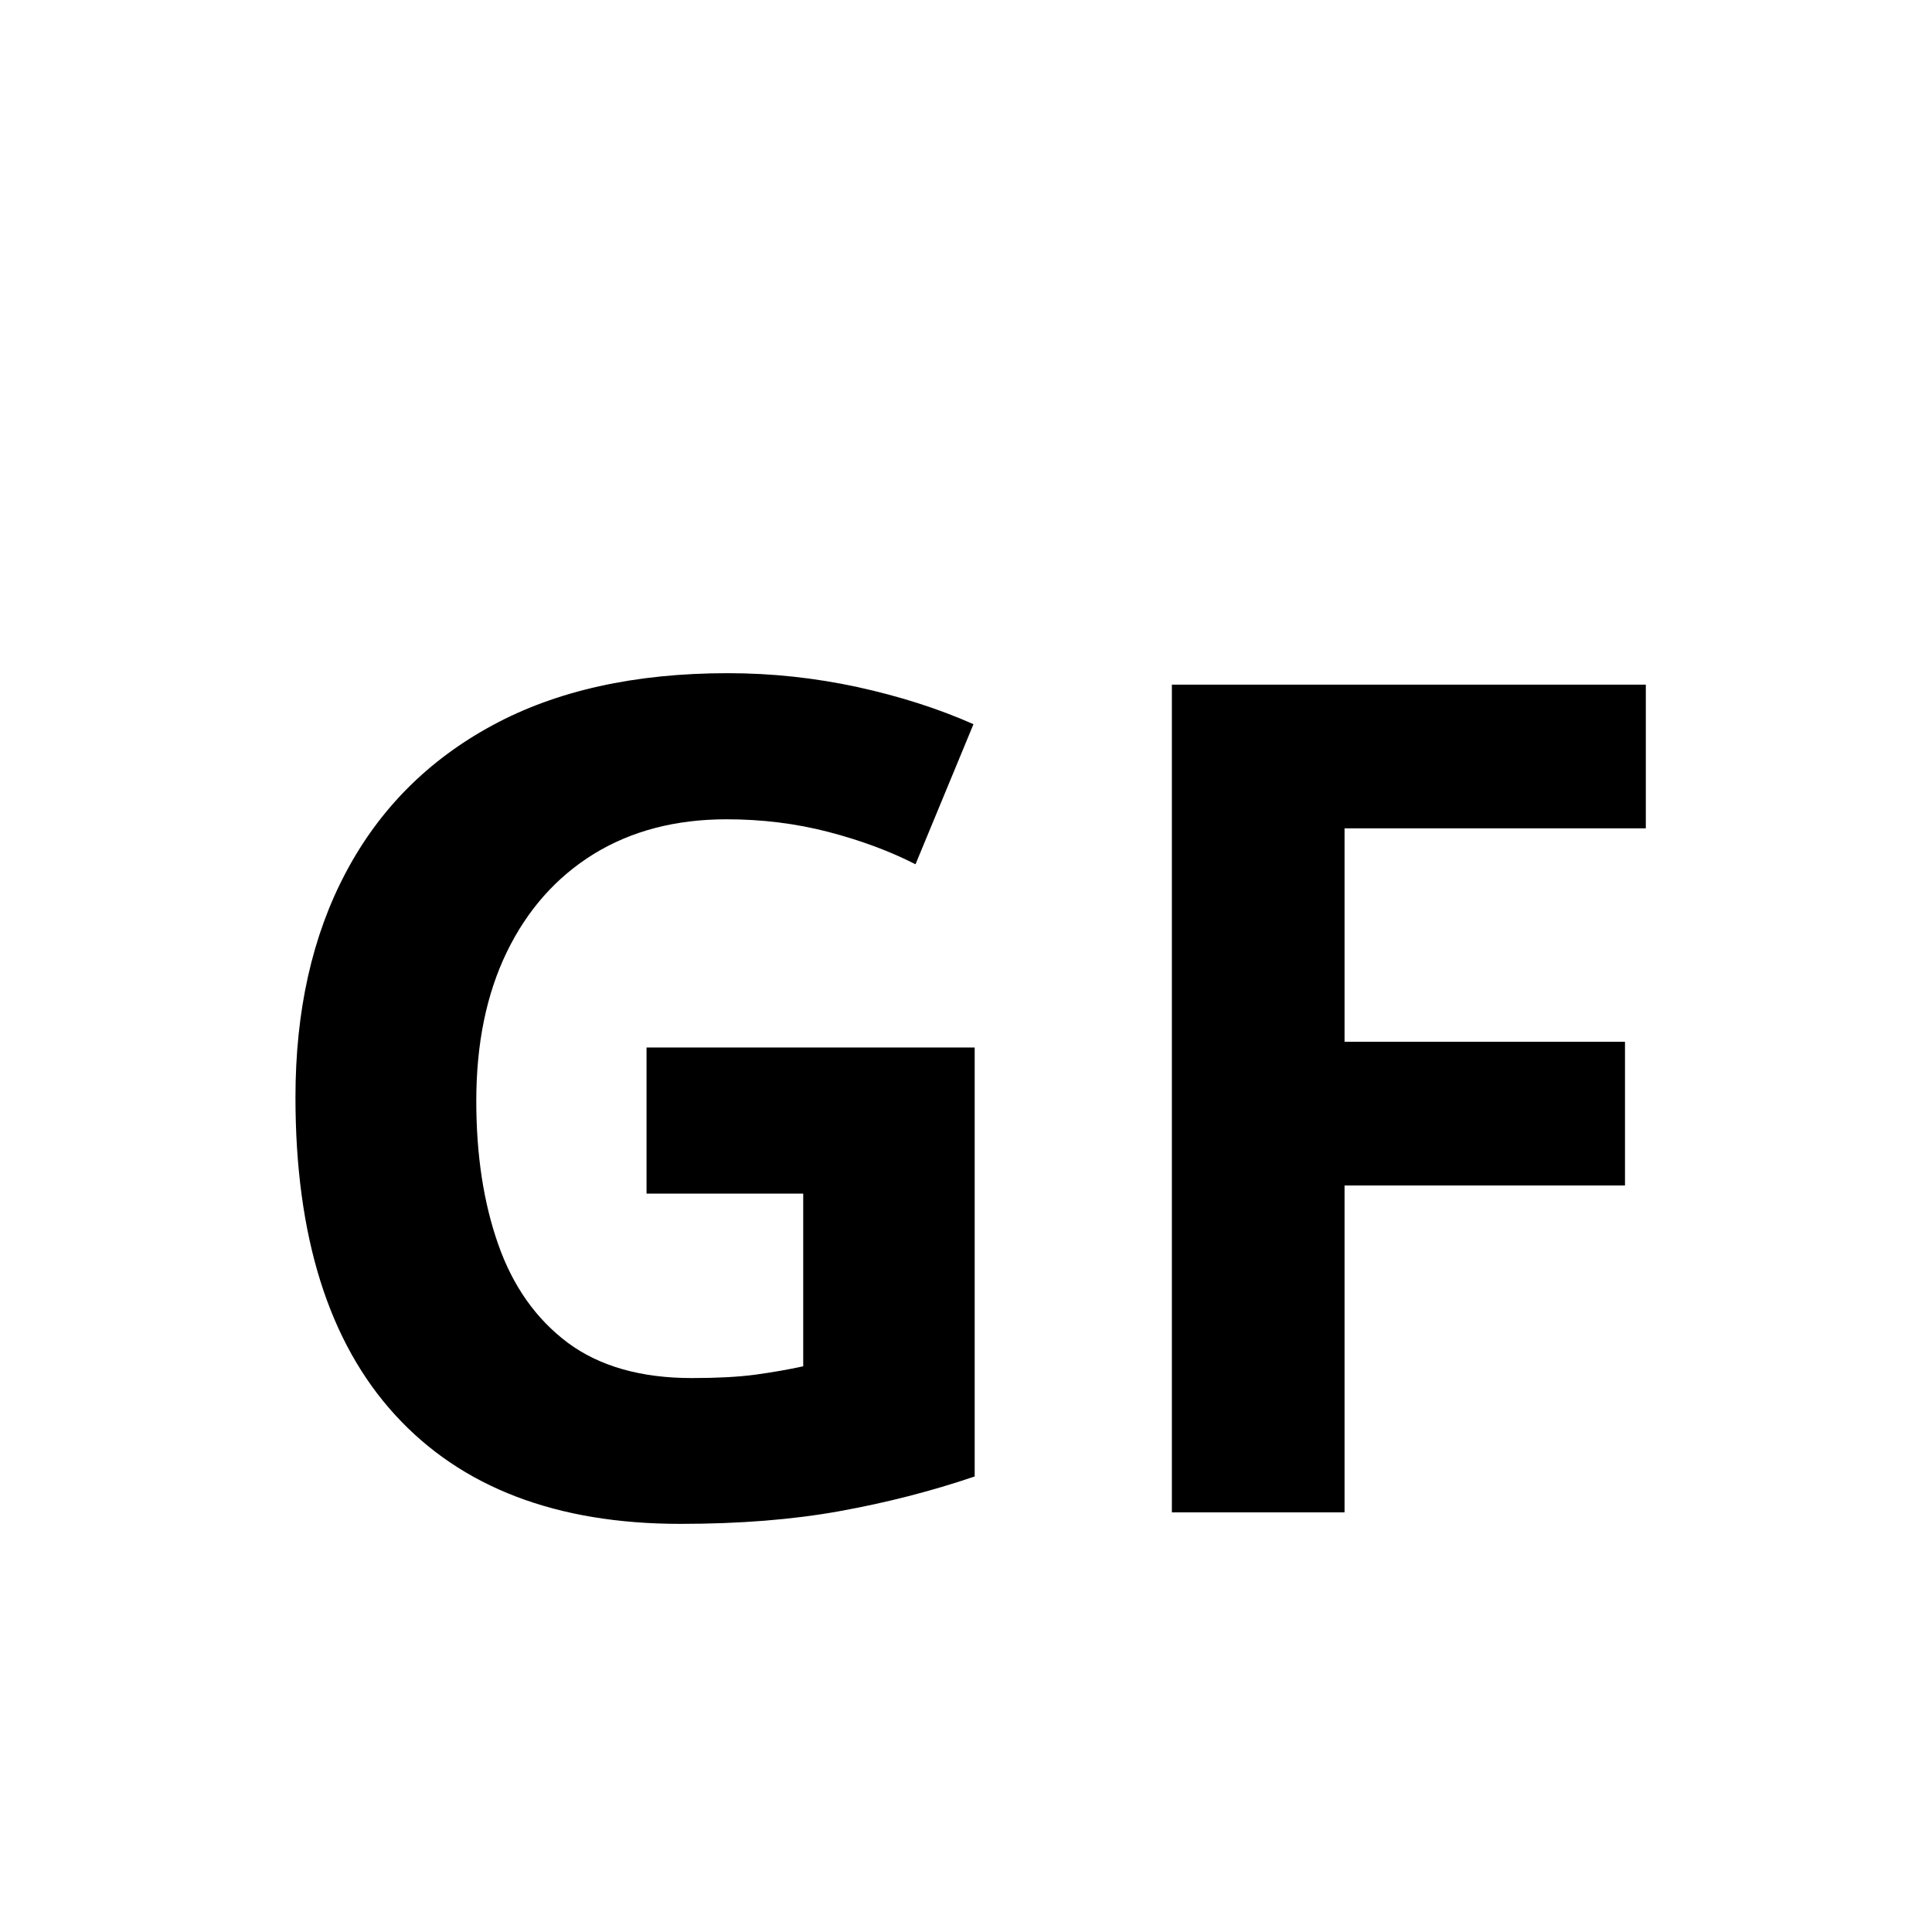
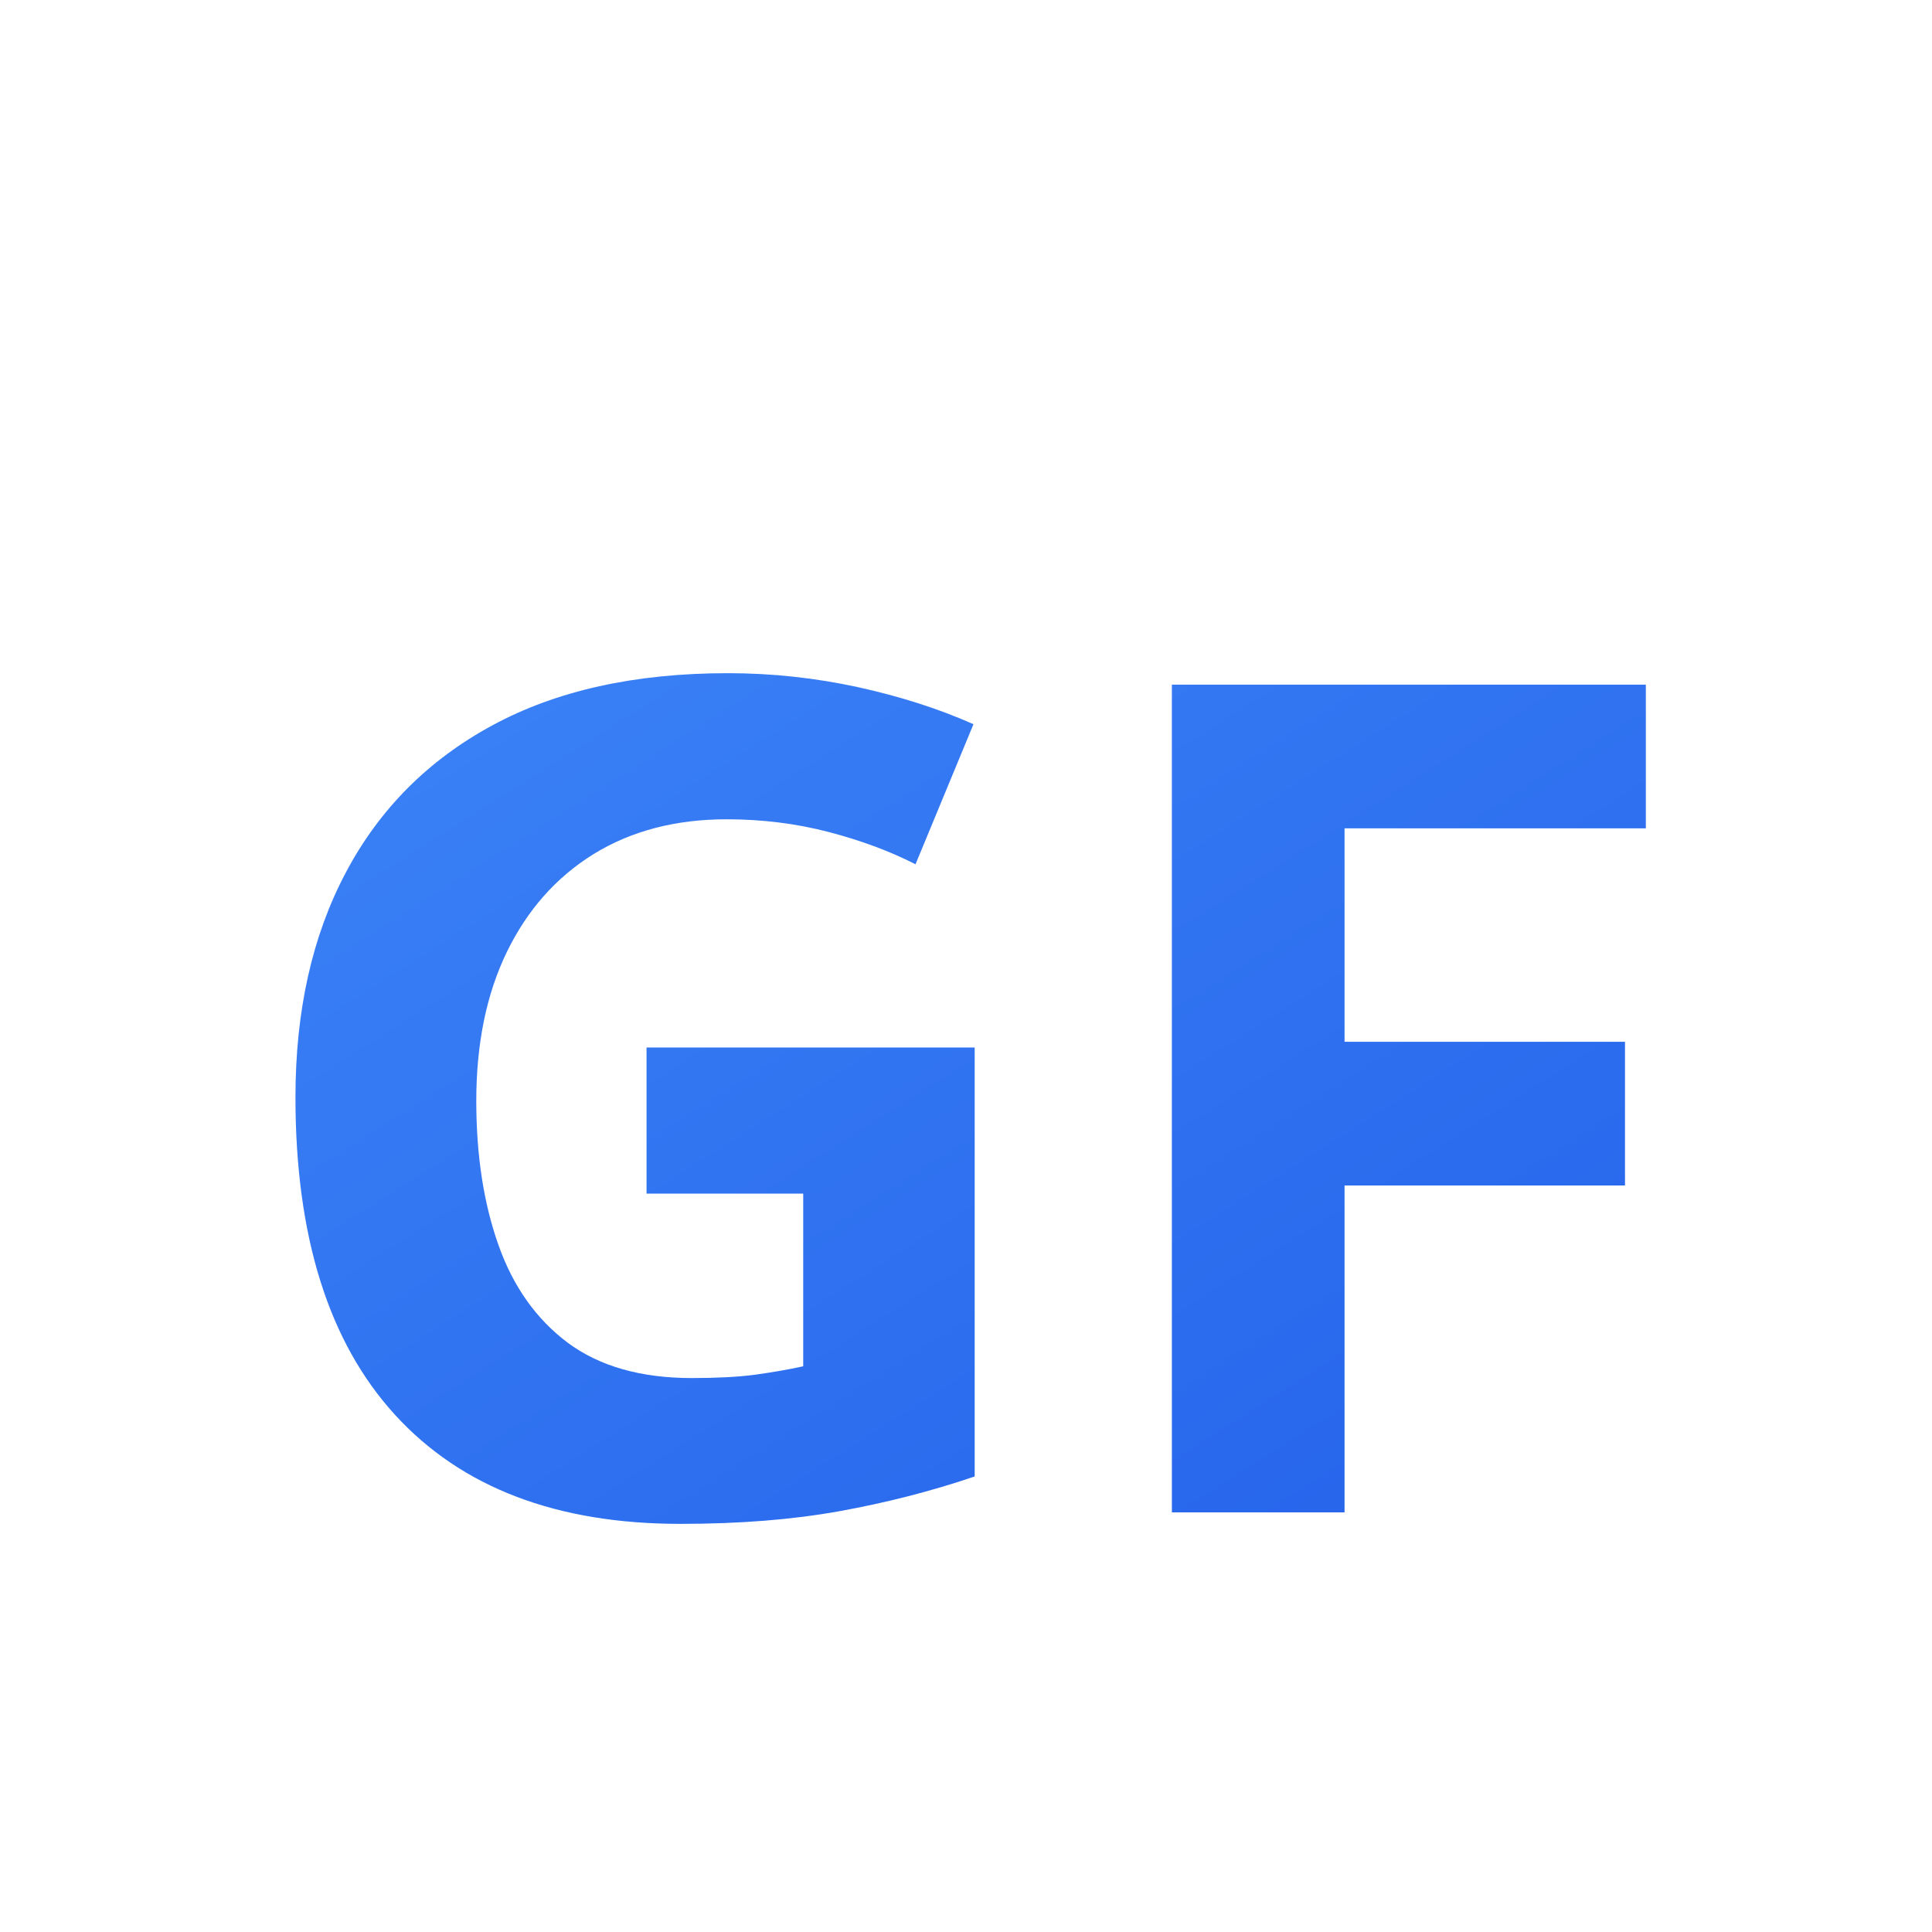
<svg xmlns="http://www.w3.org/2000/svg" viewBox="0 0 100 100" width="100" height="100">
+   <defs>
+     <linearGradient id="blueGradient" x1="0%" y1="0%" x2="100%" y2="100%">
+       <stop offset="0%" style="stop-color:#3b82f6;stop-opacity:1" />
+       <stop offset="100%" style="stop-color:#2563eb;stop-opacity:1" />
+     </linearGradient>
+   </defs>
  <style>
    .logo-text {
      font-family: 'Arial Black', 'Impact', sans-serif;
      font-size: 60px;
      font-weight: bold;
-       fill: currentColor;
+       /* Aplicando o gradiente ao preenchimento */
+       fill: url(#blueGradient);
    }
  </style>
  <text x="50%" y="55%" dominant-baseline="central" text-anchor="middle" class="logo-text">
    GF
  </text>
</svg>
